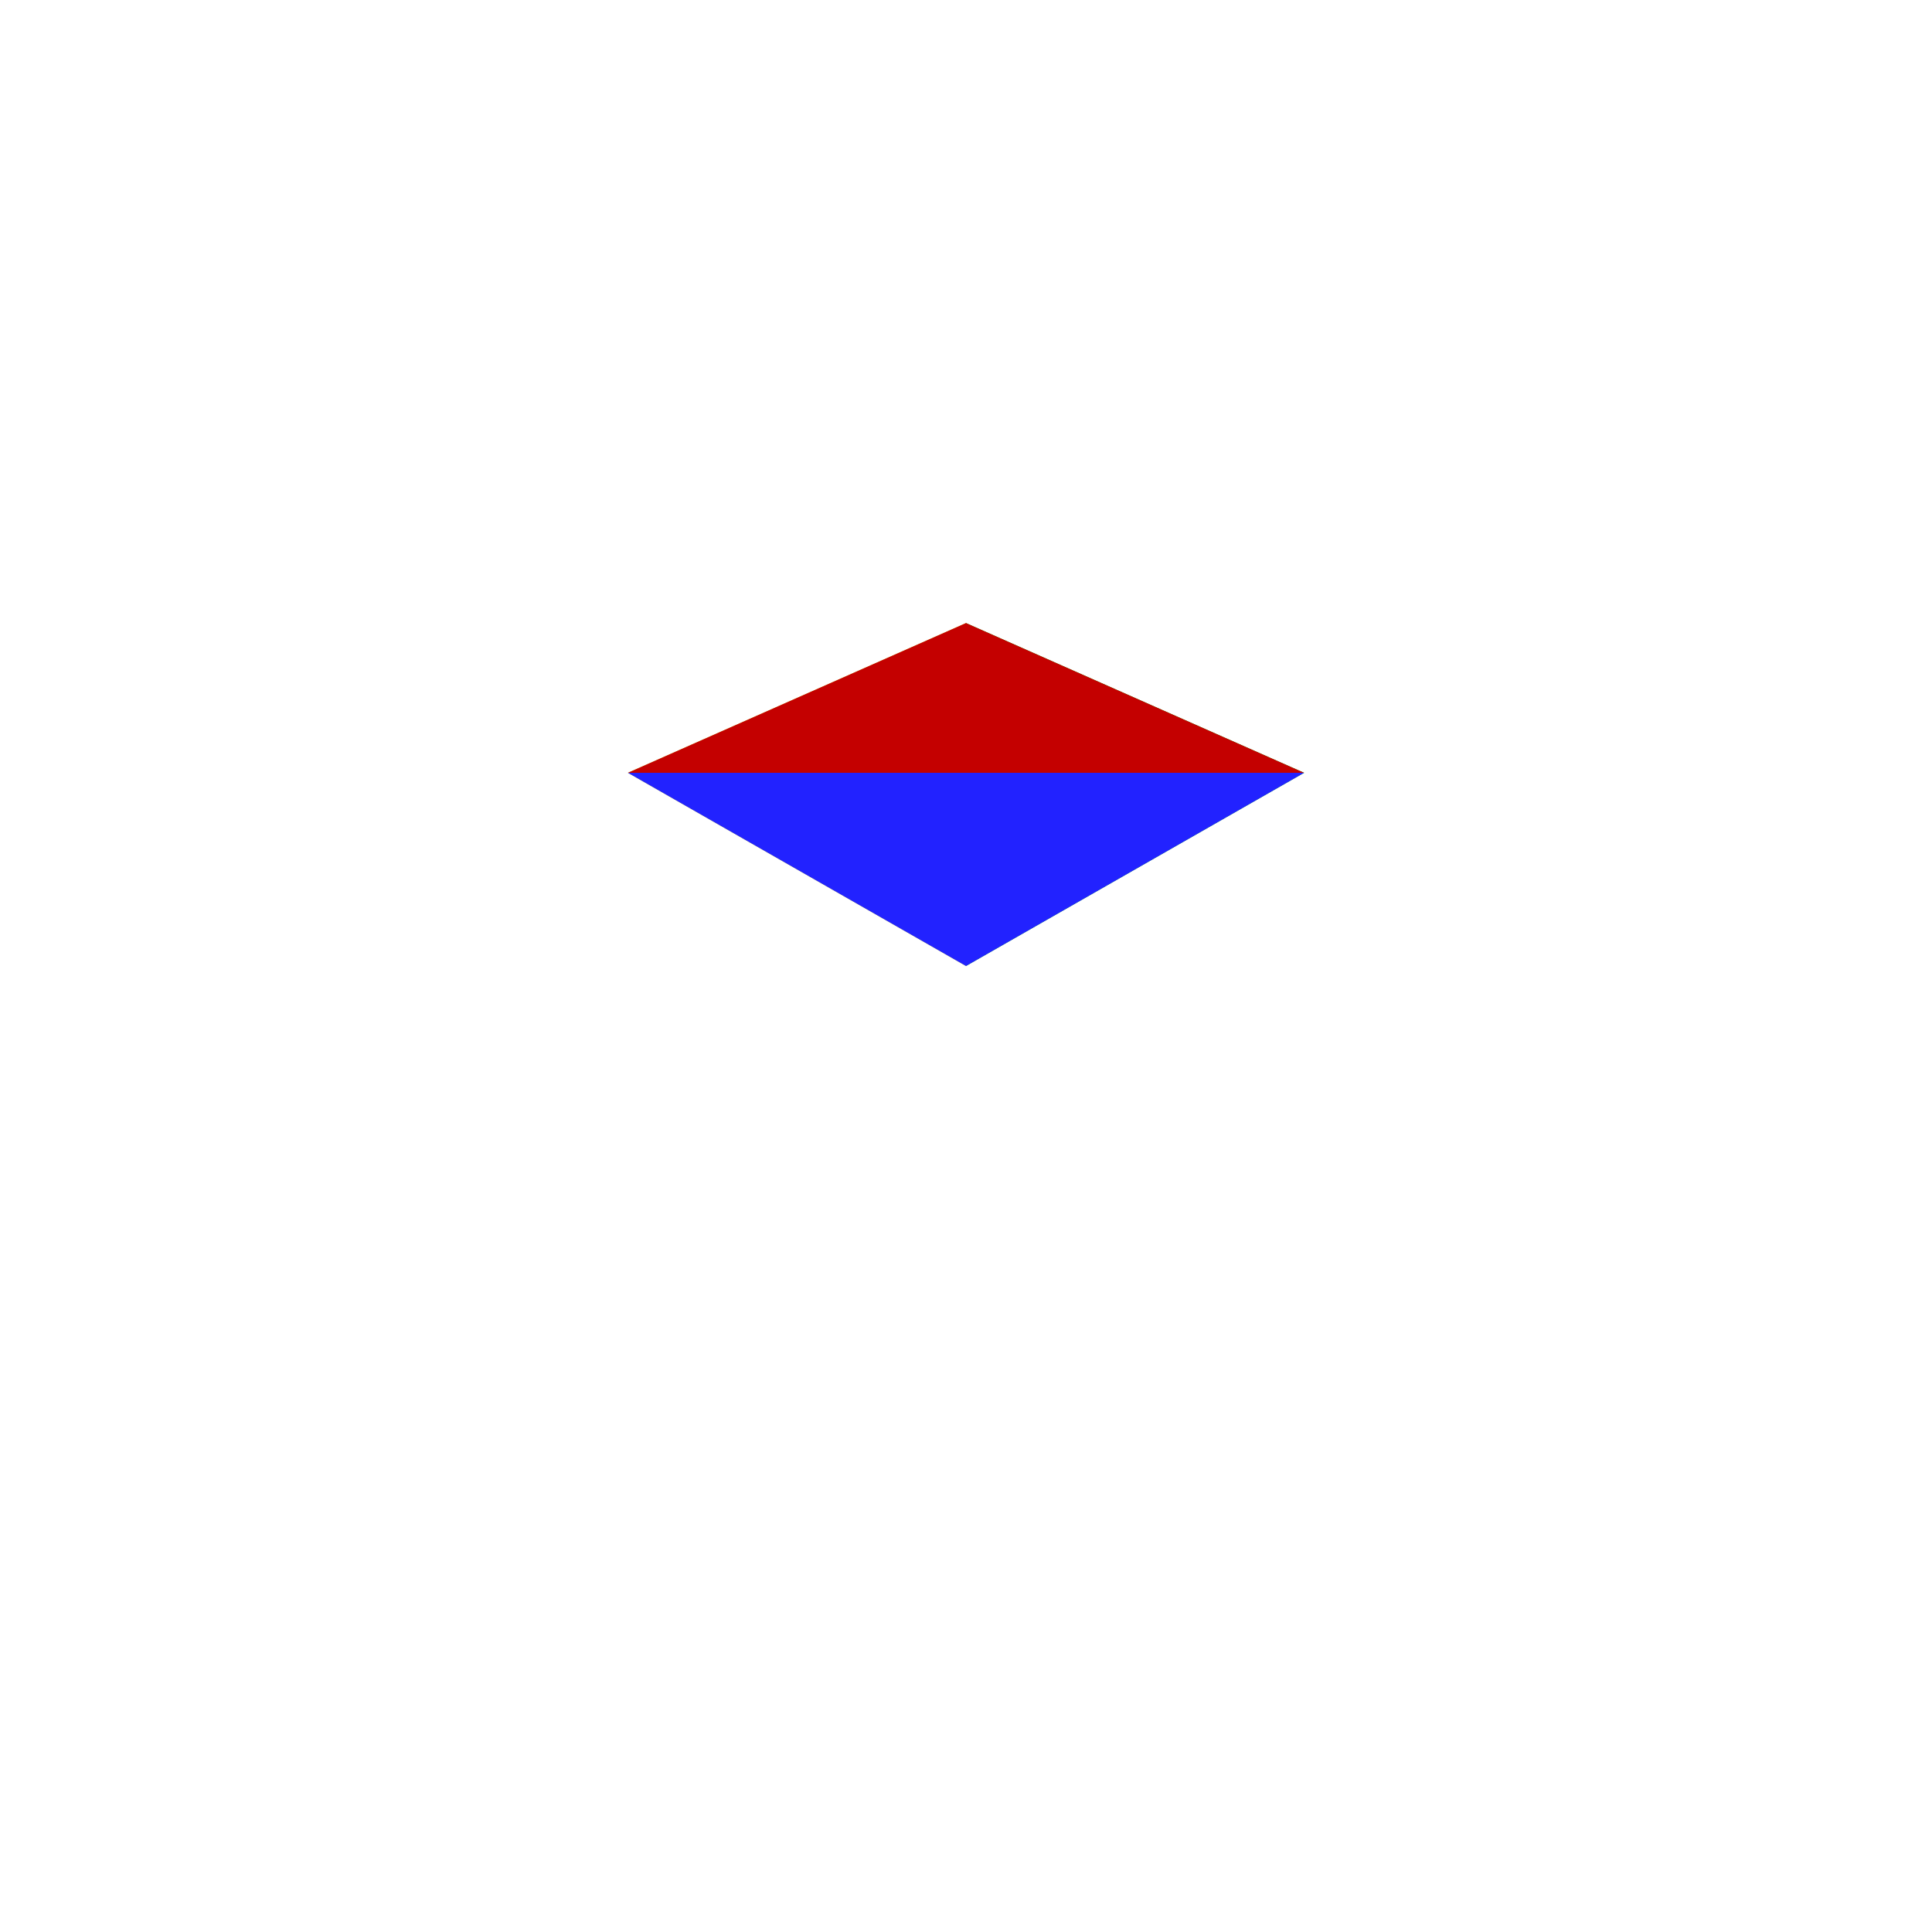
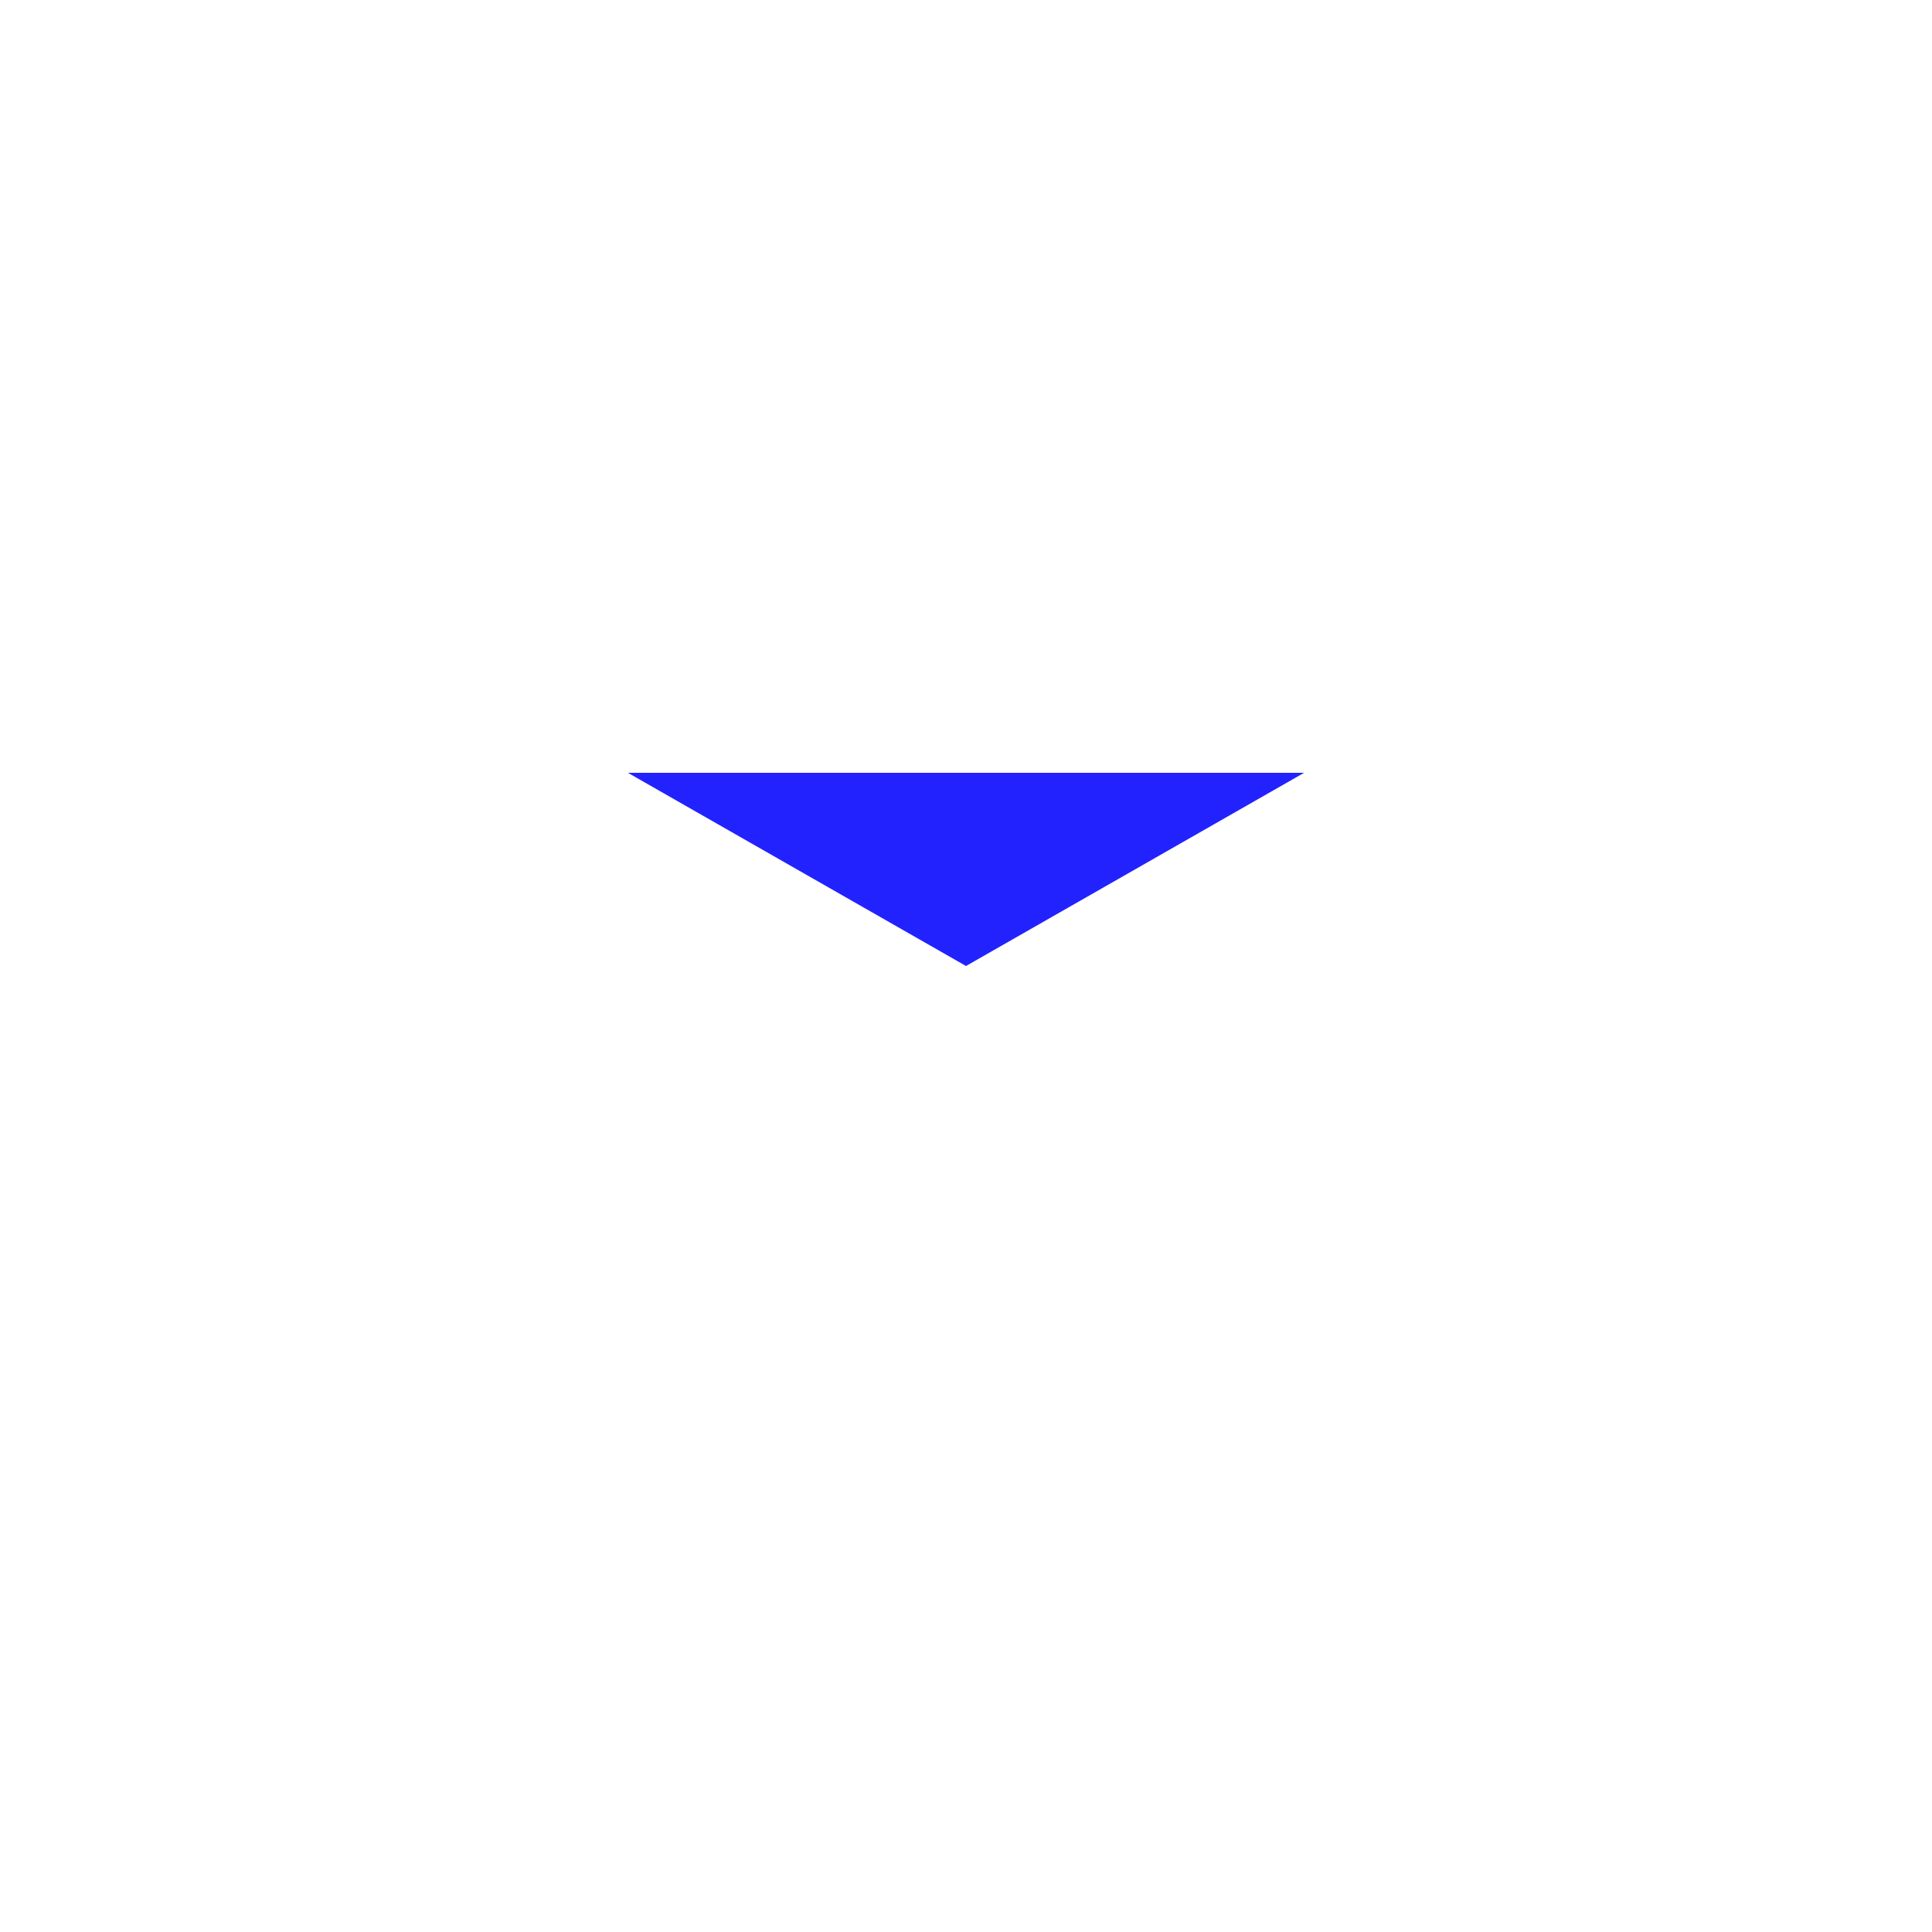
<svg xmlns="http://www.w3.org/2000/svg" width="400" height="400" viewBox="-200 -200 400 400">
  <g stroke="#000" stroke-width="1" stroke-linecap="round" stroke-linejoin="round">
-     <polygon fill="rgba(0,196,0,1)" stroke="none" points="0,-71 70,-40 0,0" />
-     <polygon fill="rgba(196,196,0,1)" stroke="none" points="-70,-40 0,-71 0,0" />
-     <polygon fill="rgba(34,34,255,1)" stroke="none" points="70,-40 -70,-40 0,0" />
-     <polygon fill="rgba(196,0,0,1)" stroke="none" points="0,-71 70,-40 -70,-40" />
+     <polygon fill="#2222ff" stroke="none" points="70,-40 -70,-40 0,0" />
  </g>
</svg>
